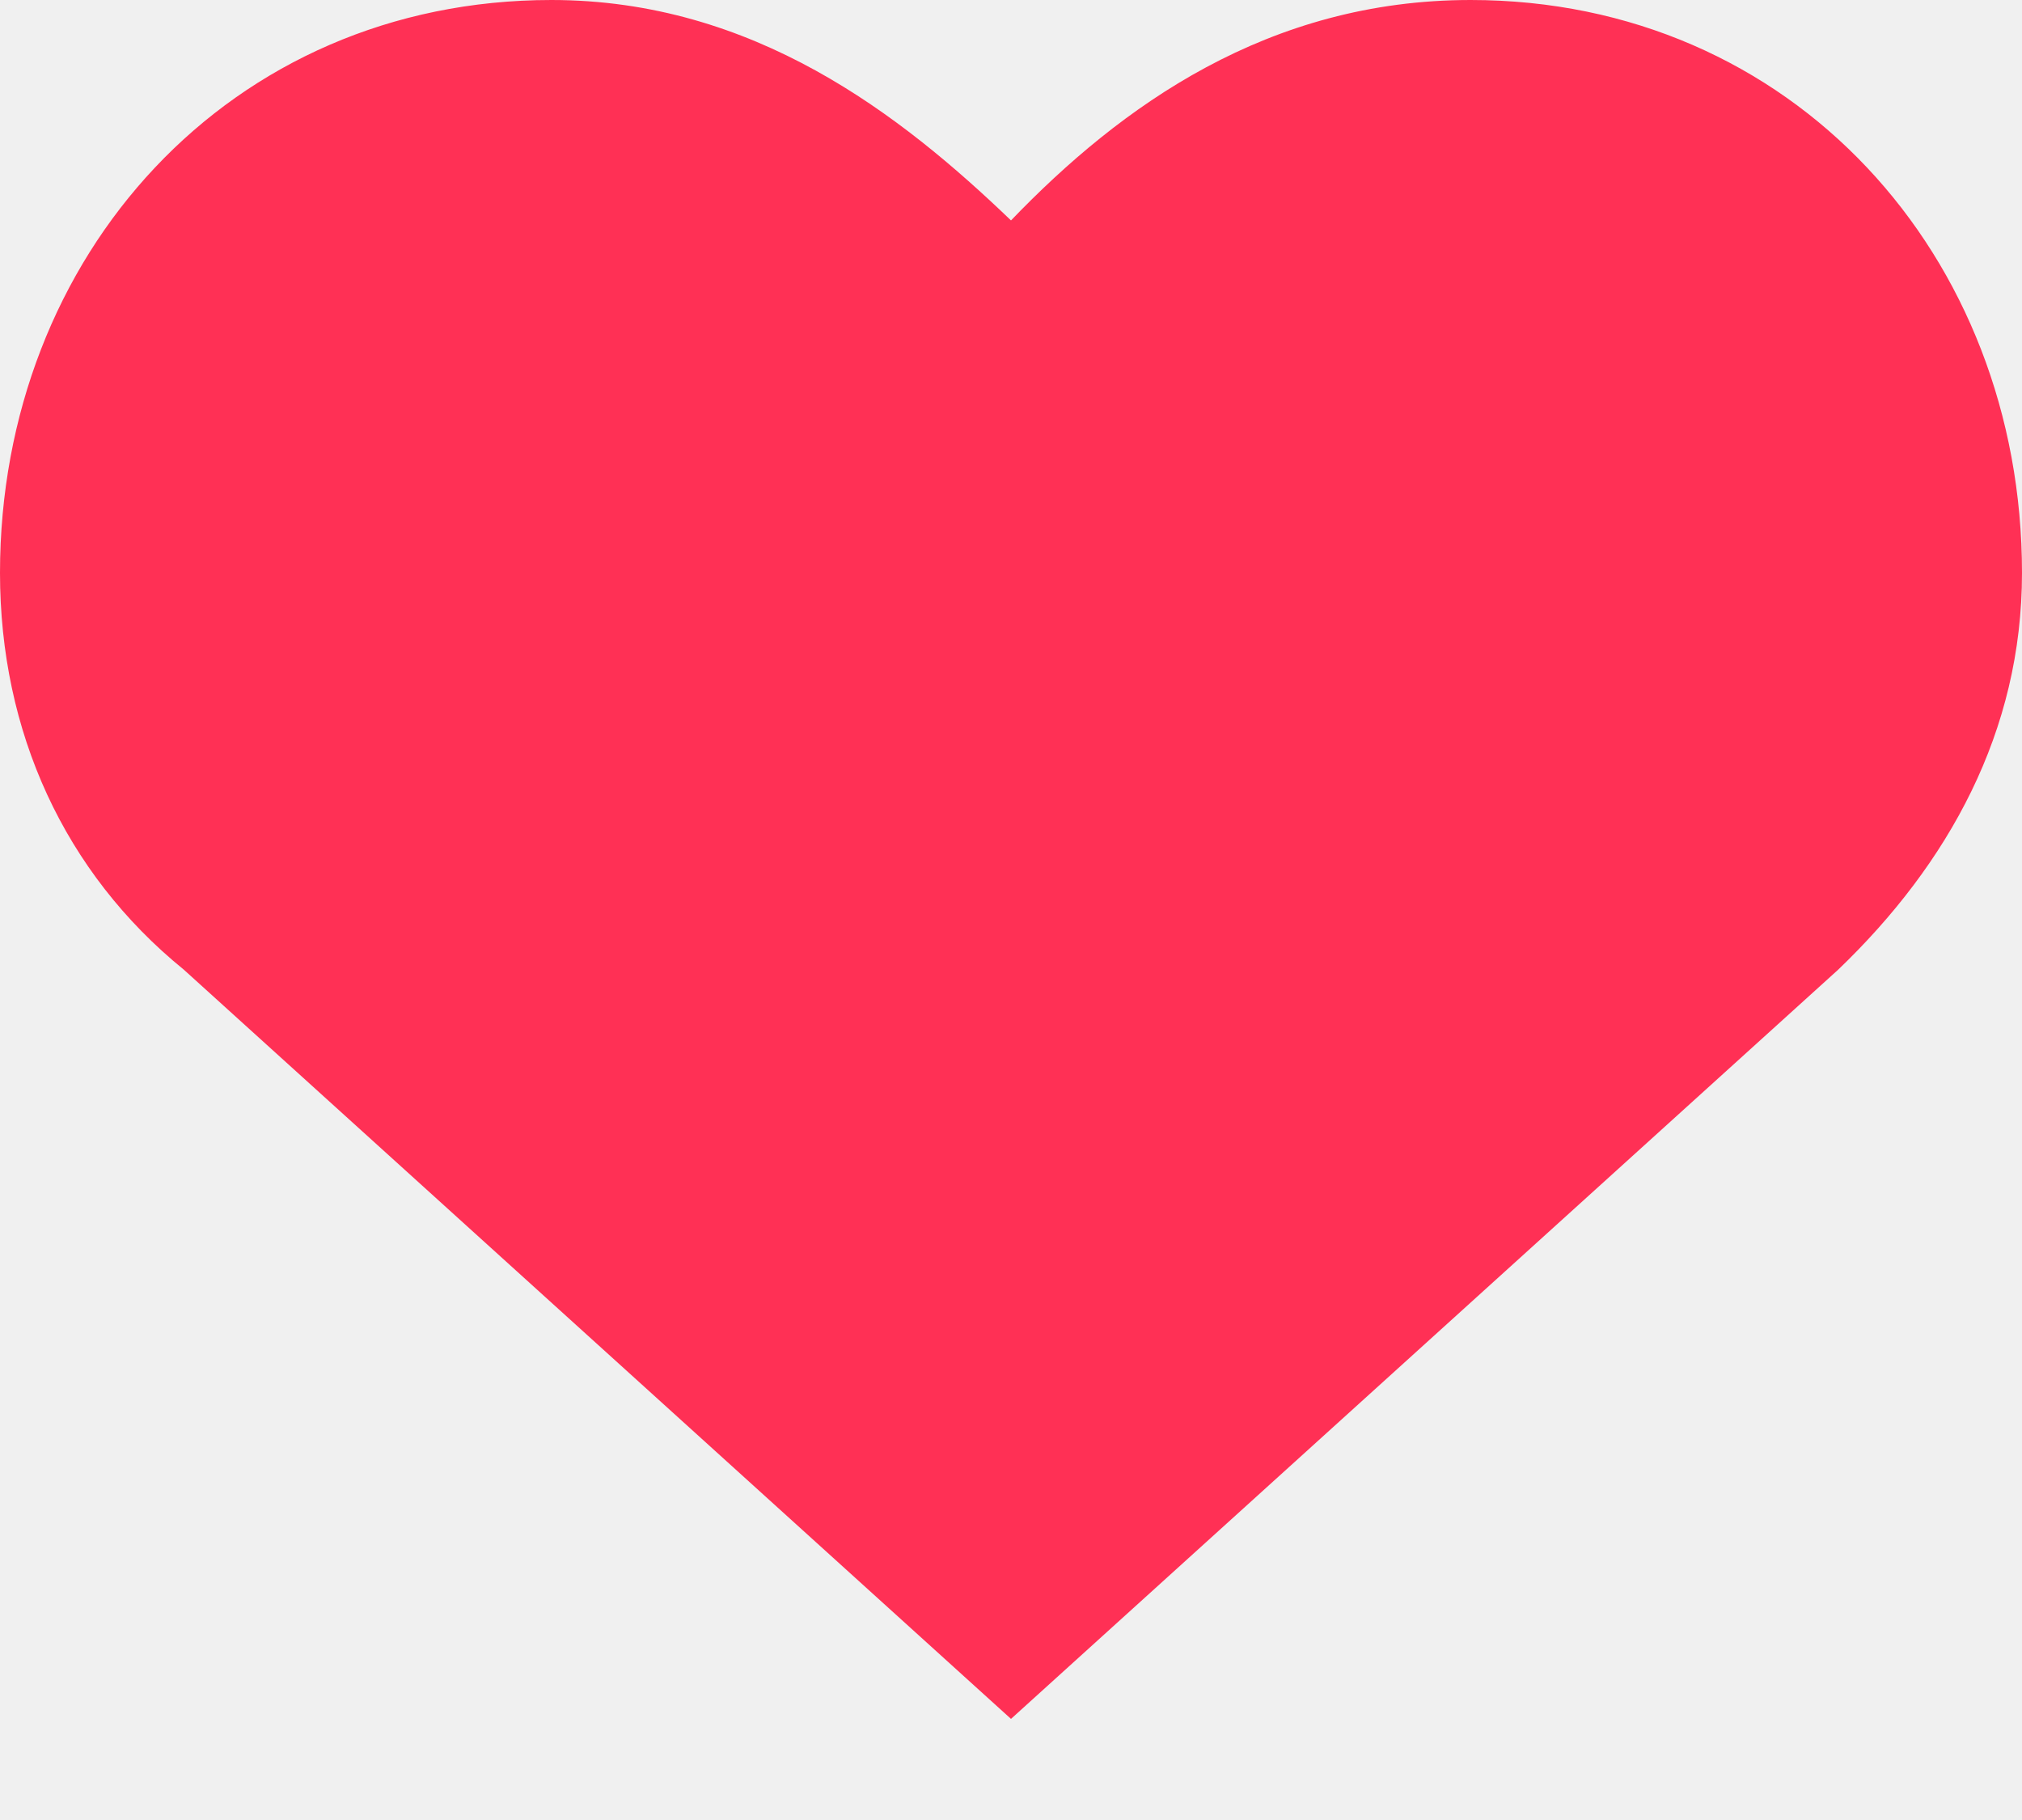
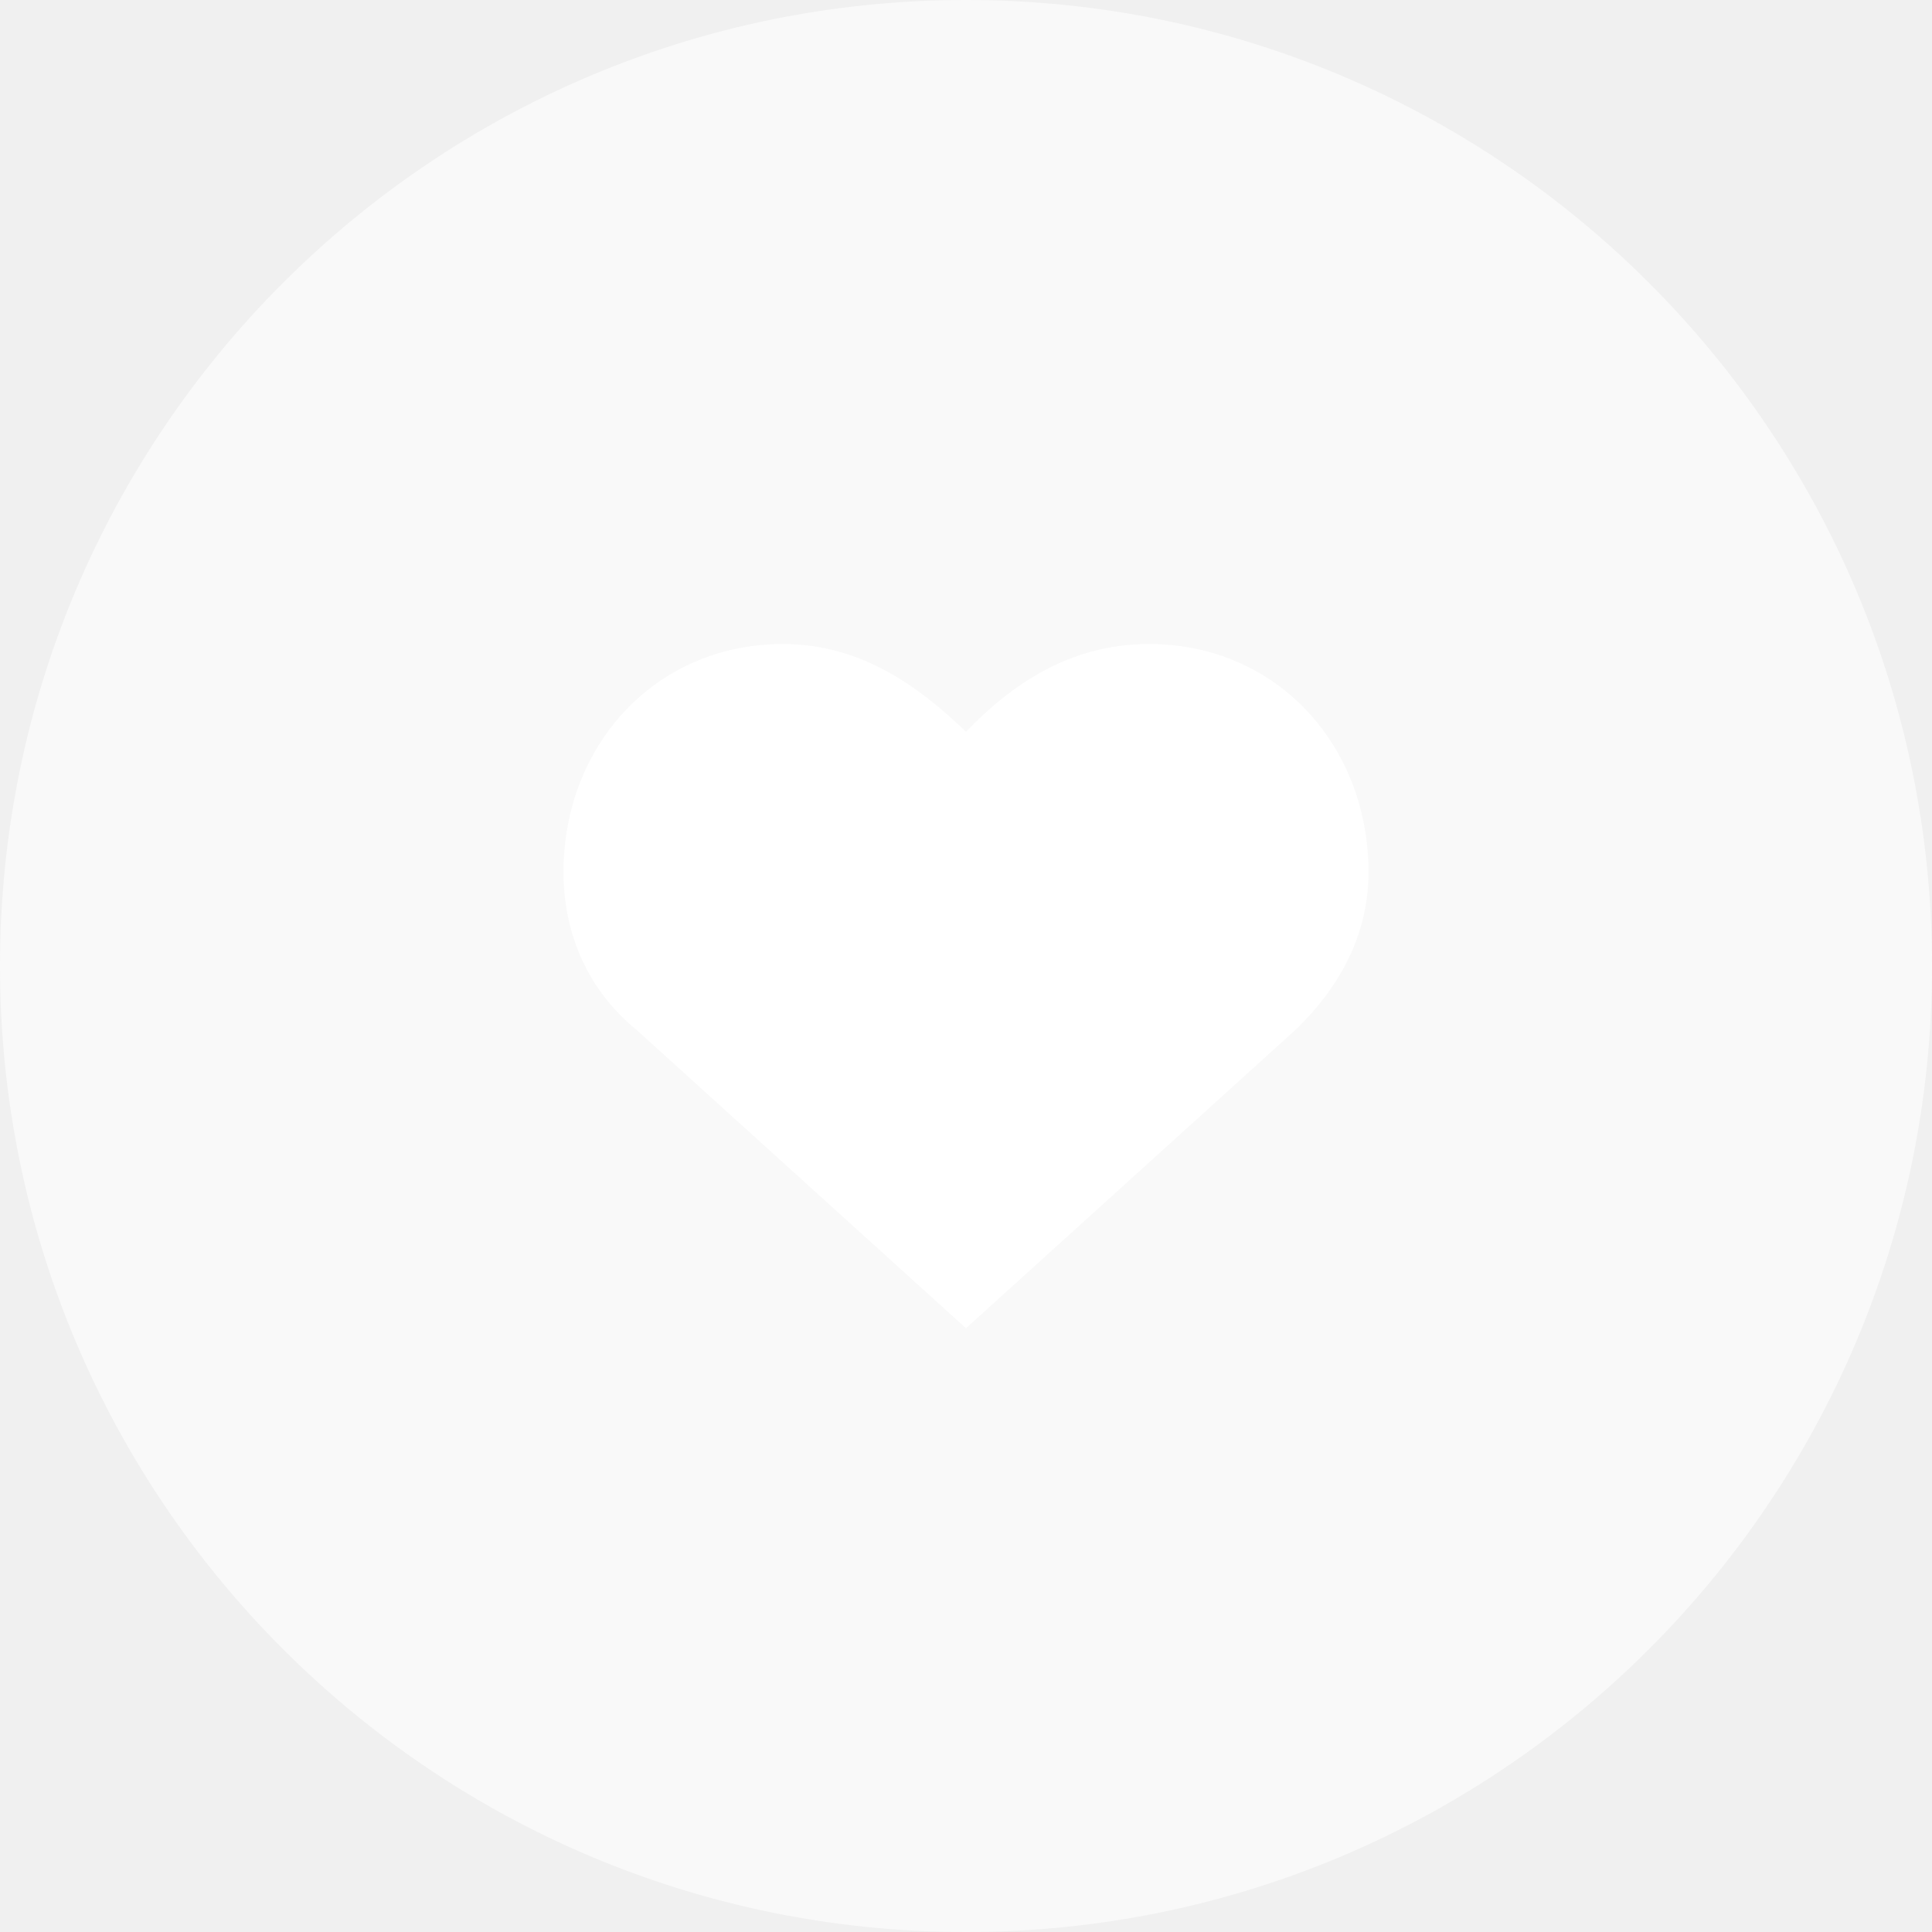
- <svg xmlns="http://www.w3.org/2000/svg" width="10" height="9" viewBox="0 0 10 9" fill="none">
-   <path d="M7.273 0C6.273 0 5.545 0.523 5 1.09C4.455 0.567 3.727 0 2.727 0C1.136 0 0 1.264 0 2.833C0 3.618 0.318 4.315 0.909 4.795L5 8.5L9.091 4.795C9.636 4.272 10 3.618 10 2.833C10 1.264 8.864 0 7.273 0Z" fill="#FF3055" />
+ <svg xmlns="http://www.w3.org/2000/svg" width="24" height="24" viewBox="0 0 24 24" fill="none">
+   <rect width="24" height="24" rx="12" fill="#F9F9F9" />
+   <path d="M14.273 8C13.273 8 12.546 8.523 12 9.09C11.454 8.567 10.727 8 9.727 8C8.136 8 7 9.264 7 10.833C7 11.618 7.318 12.315 7.909 12.795L12 16.5L16.091 12.795C16.636 12.272 17 11.618 17 10.833C17 9.264 15.864 8 14.273 8Z" fill="white" />
</svg>
